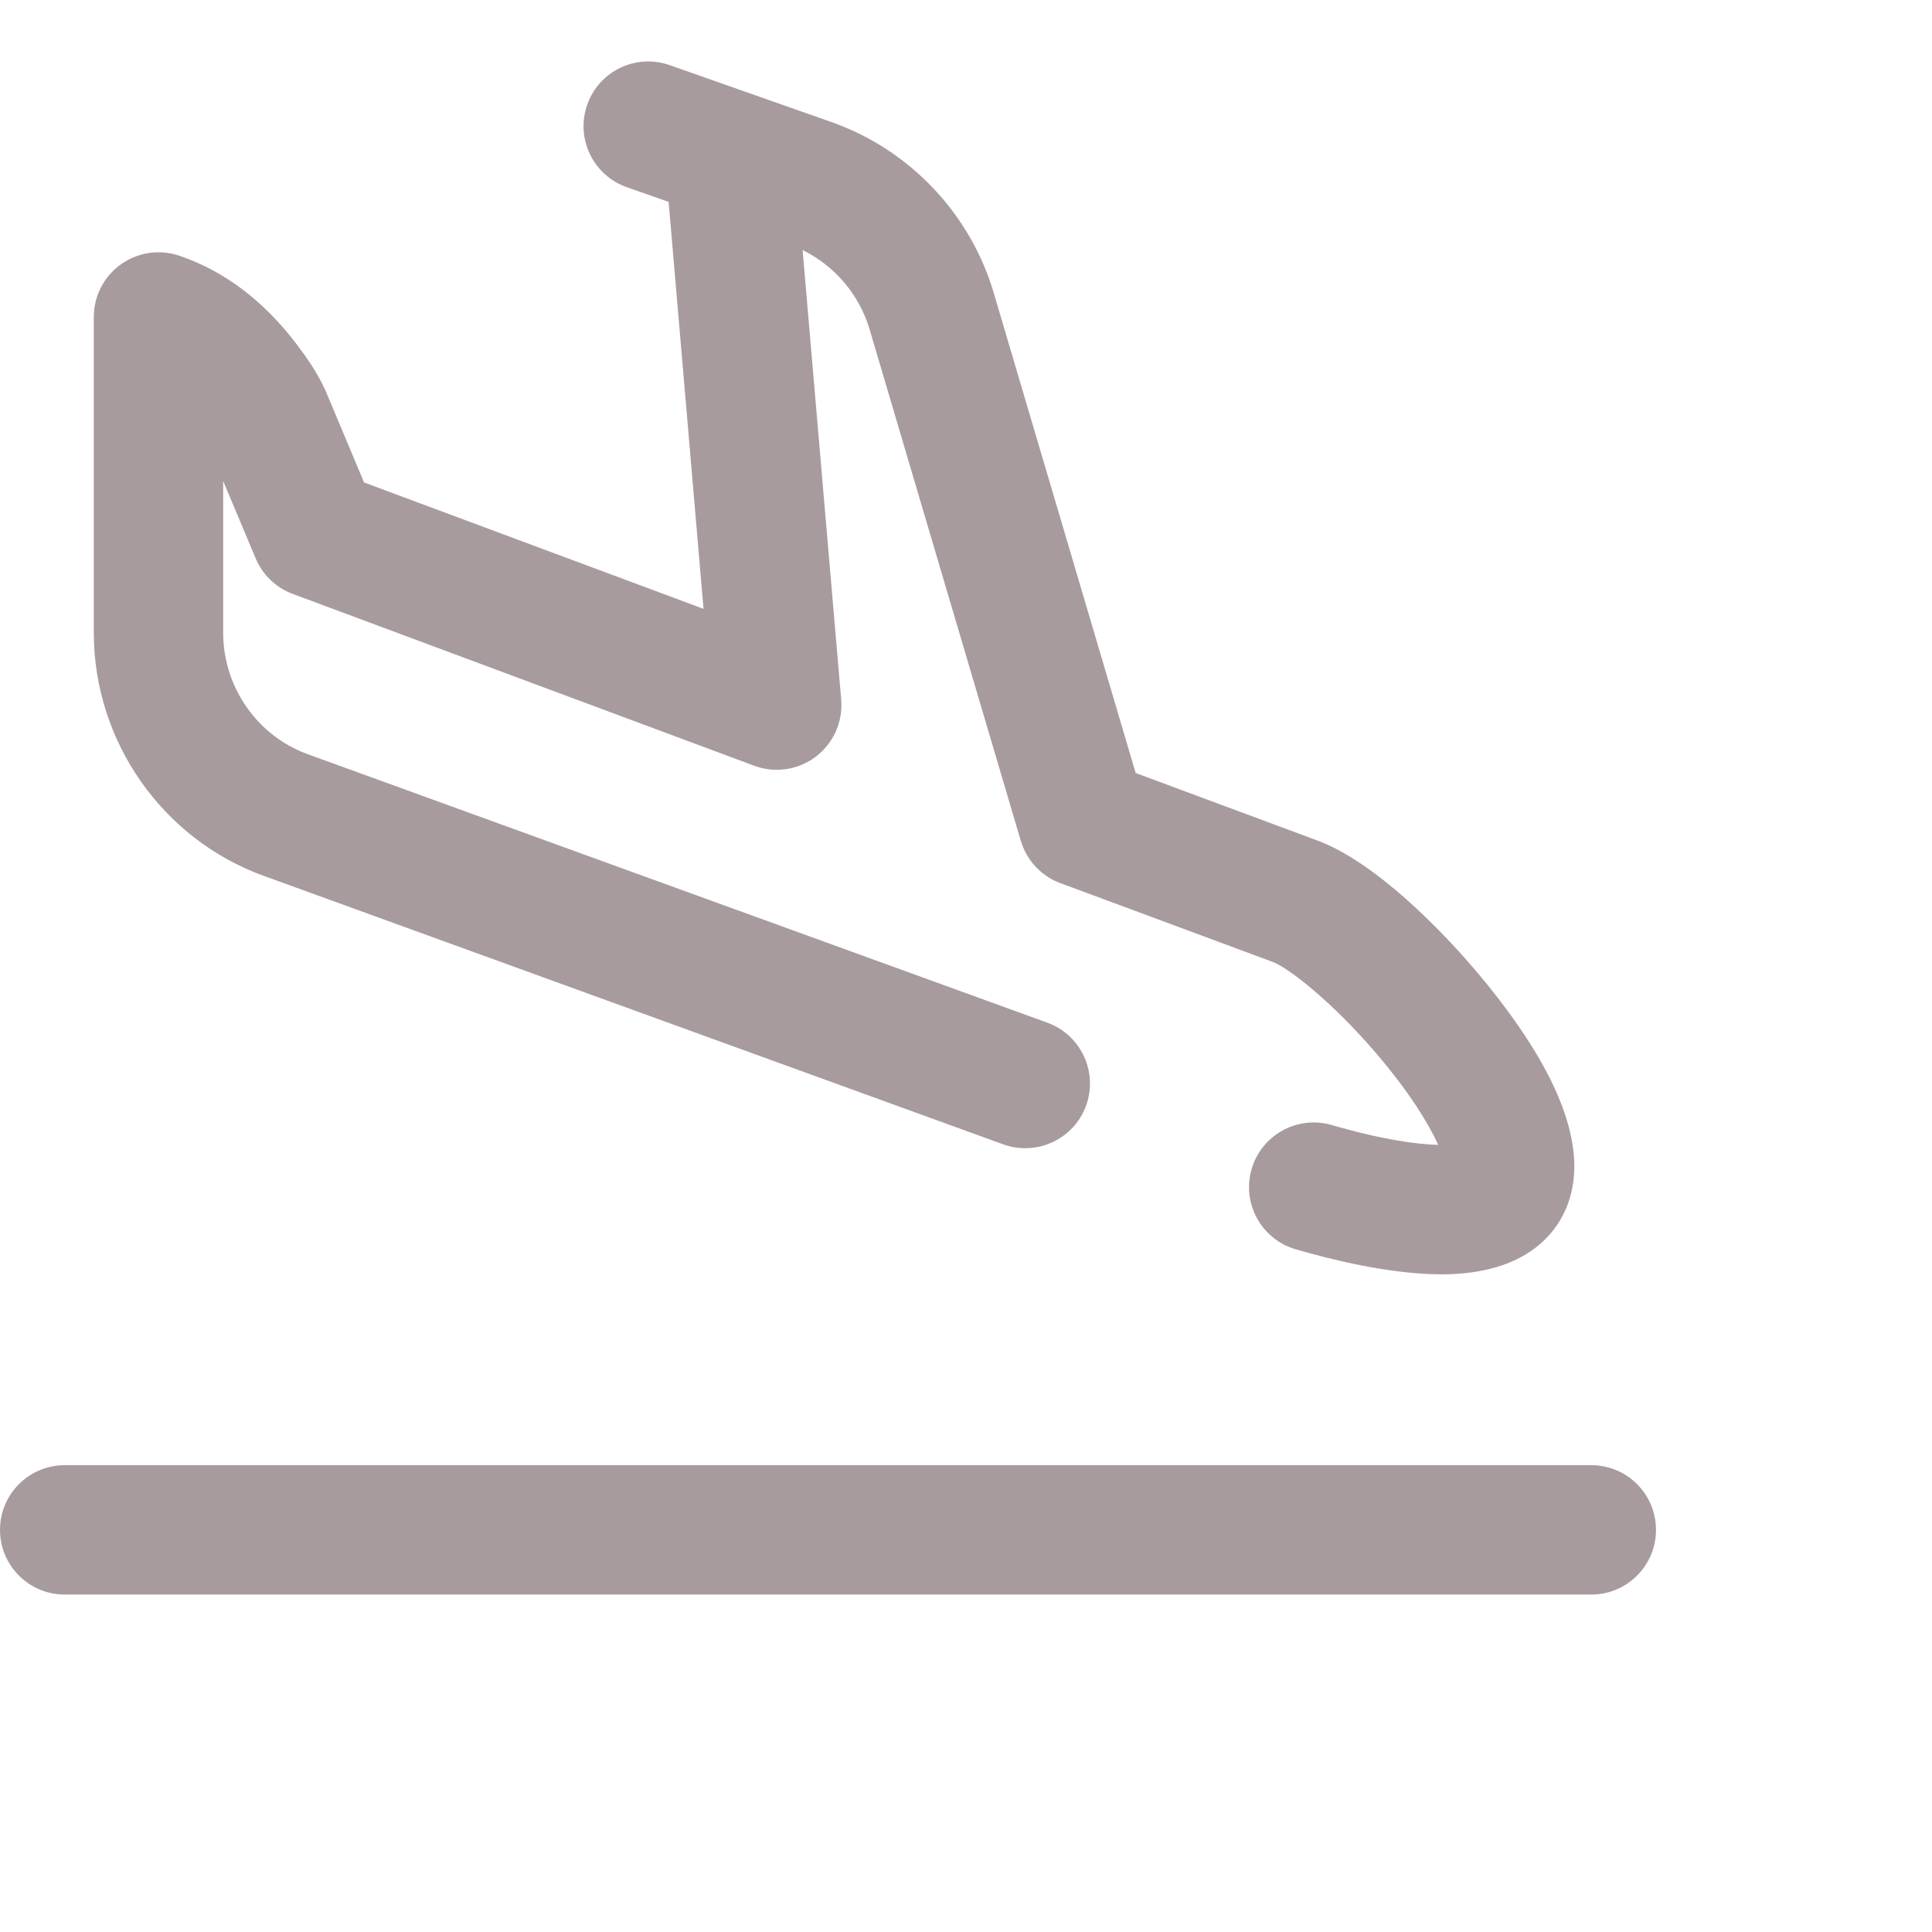
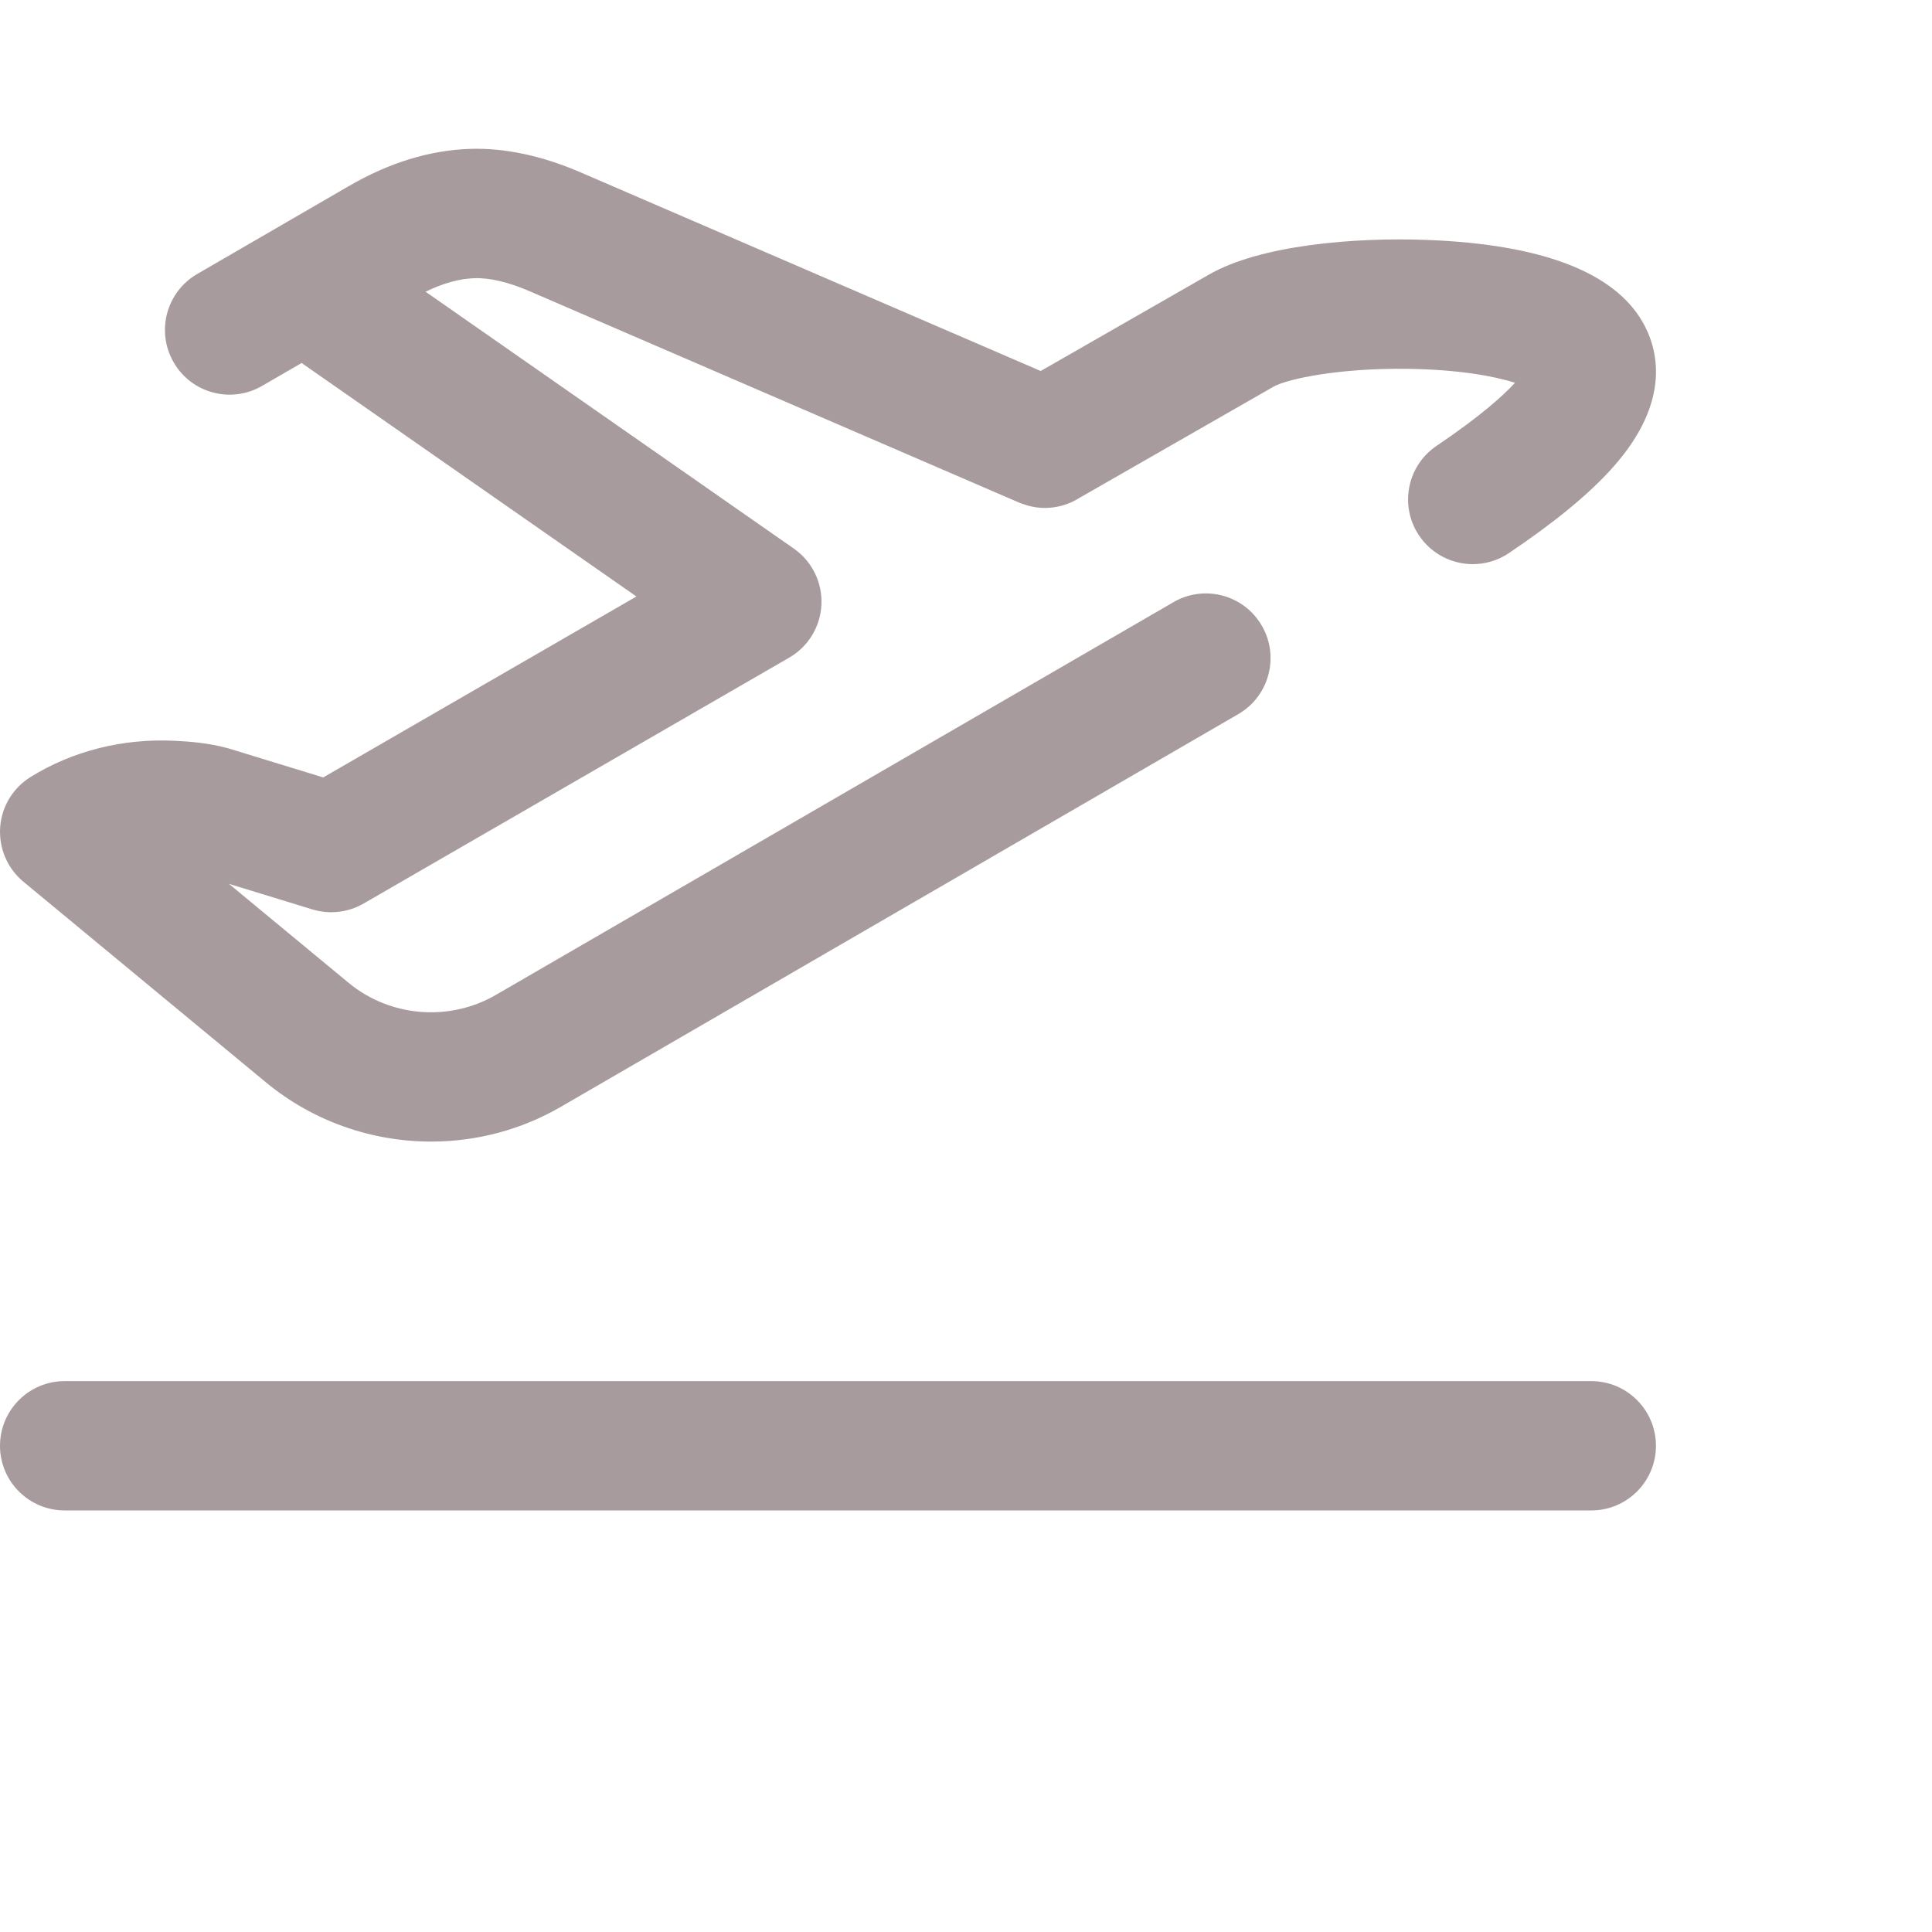
- <svg xmlns="http://www.w3.org/2000/svg" class="mash" width="20" height="20" viewBox="0 0 35 35" fill="none">
-   <path d="M30 27.715C30 28.362 29.475 28.887 28.828 28.887H1.172C0.525 28.887 0 28.362 0 27.715C0 27.068 0.525 26.543 1.172 26.543H28.828C29.475 26.543 30 27.068 30 27.715ZM4.775 15.866L18.174 20.731C18.306 20.779 18.441 20.801 18.574 20.801C19.053 20.801 19.503 20.505 19.676 20.029C19.896 19.421 19.582 18.748 18.974 18.527L5.575 13.663C4.662 13.332 4.047 12.45 4.043 11.474V8.714L4.631 10.114C4.756 10.413 4.999 10.646 5.302 10.759L13.662 13.872C14.038 14.012 14.46 13.95 14.78 13.707C15.1 13.463 15.273 13.074 15.239 12.673L14.54 4.53C15.123 4.817 15.568 5.339 15.754 5.968L18.493 15.233C18.498 15.249 18.504 15.265 18.509 15.281C18.51 15.282 18.51 15.284 18.511 15.285C18.635 15.644 18.919 15.907 19.259 16.017L23.045 17.422C23.048 17.423 23.05 17.424 23.053 17.425C23.325 17.524 24.116 18.125 24.947 19.101C25.552 19.811 25.892 20.38 26.055 20.741C25.684 20.731 25.055 20.651 24.126 20.381C23.505 20.201 22.854 20.558 22.674 21.18C22.493 21.801 22.851 22.451 23.472 22.632C24.128 22.823 25.09 23.055 25.949 23.083C26.003 23.085 26.057 23.086 26.109 23.086C27.697 23.086 28.23 22.289 28.406 21.803C28.765 20.814 28.275 19.482 26.949 17.843C26.121 16.82 24.875 15.595 23.858 15.224L20.574 14.004L18.002 5.304C17.582 3.883 16.499 2.733 15.107 2.227C15.103 2.225 15.099 2.224 15.096 2.223L12.132 1.18C11.521 0.965 10.852 1.286 10.638 1.897C10.423 2.507 10.744 3.176 11.354 3.391L12.113 3.658L12.745 11.03L6.595 8.74L5.905 7.095C5.899 7.081 5.893 7.067 5.887 7.054C5.738 6.735 5.555 6.475 5.379 6.243C4.778 5.448 4.06 4.906 3.244 4.631C2.887 4.511 2.493 4.571 2.187 4.791C1.881 5.011 1.699 5.365 1.699 5.742V11.479C1.707 13.438 2.943 15.201 4.775 15.866Z" fill="#A89B9D" />
+ <svg xmlns="http://www.w3.org/2000/svg" class="mash" width="20" height="20" viewBox="0 0 35 35" fill="green">
+   <path d="M29.999 26.192C29.999 26.839 29.474 27.363 28.827 27.363H1.172C0.525 27.363 0 26.839 0 26.192C0 25.545 0.525 25.02 1.172 25.02H28.827C29.474 25.02 29.999 25.545 29.999 26.192ZM0.425 15.974L4.819 19.609C5.677 20.318 6.742 20.681 7.812 20.681C8.622 20.681 9.436 20.472 10.164 20.049L22.433 12.937C22.993 12.612 23.184 11.895 22.859 11.335C22.535 10.775 21.818 10.584 21.258 10.909L8.986 18.022C8.141 18.514 7.067 18.426 6.313 17.803L4.148 16.012L5.656 16.474C5.967 16.57 6.304 16.532 6.586 16.369L14.297 11.914C14.644 11.714 14.864 11.35 14.881 10.949C14.898 10.549 14.71 10.168 14.381 9.938L7.71 5.285C8.021 5.133 8.322 5.048 8.592 5.04C8.873 5.03 9.21 5.11 9.595 5.276L18.464 9.106C18.477 9.111 18.49 9.115 18.503 9.121C18.511 9.123 18.519 9.126 18.527 9.129C18.557 9.14 18.587 9.15 18.618 9.159C18.62 9.159 18.623 9.16 18.626 9.161C18.726 9.188 18.828 9.202 18.928 9.202C19.154 9.202 19.375 9.136 19.563 9.015L23.061 7.011C23.063 7.01 23.065 7.009 23.068 7.007C23.311 6.866 24.256 6.664 25.51 6.682C26.434 6.695 27.077 6.817 27.446 6.934C27.231 7.168 26.817 7.543 26.026 8.076C25.489 8.438 25.347 9.166 25.709 9.703C25.935 10.039 26.305 10.22 26.681 10.22C26.907 10.22 27.134 10.155 27.335 10.02C28.172 9.456 28.787 8.95 29.214 8.472C30.31 7.246 30.022 6.288 29.753 5.826C29.228 4.924 27.918 4.426 25.86 4.347C24.556 4.296 22.831 4.436 21.893 4.979L18.853 6.721L10.524 3.125C9.82 2.821 9.145 2.677 8.517 2.697C7.786 2.72 7.043 2.949 6.309 3.377L3.572 4.964C3.012 5.289 2.822 6.006 3.147 6.566C3.471 7.126 4.188 7.316 4.748 6.991L5.464 6.576L11.529 10.806L5.855 14.084L4.153 13.562C4.139 13.558 4.124 13.553 4.11 13.55C3.77 13.46 3.453 13.434 3.162 13.42C2.225 13.375 1.325 13.601 0.558 14.073C0.236 14.271 0.029 14.612 0.003 14.989C-0.023 15.367 0.134 15.733 0.425 15.974Z" fill="#A89B9D" />
</svg>
